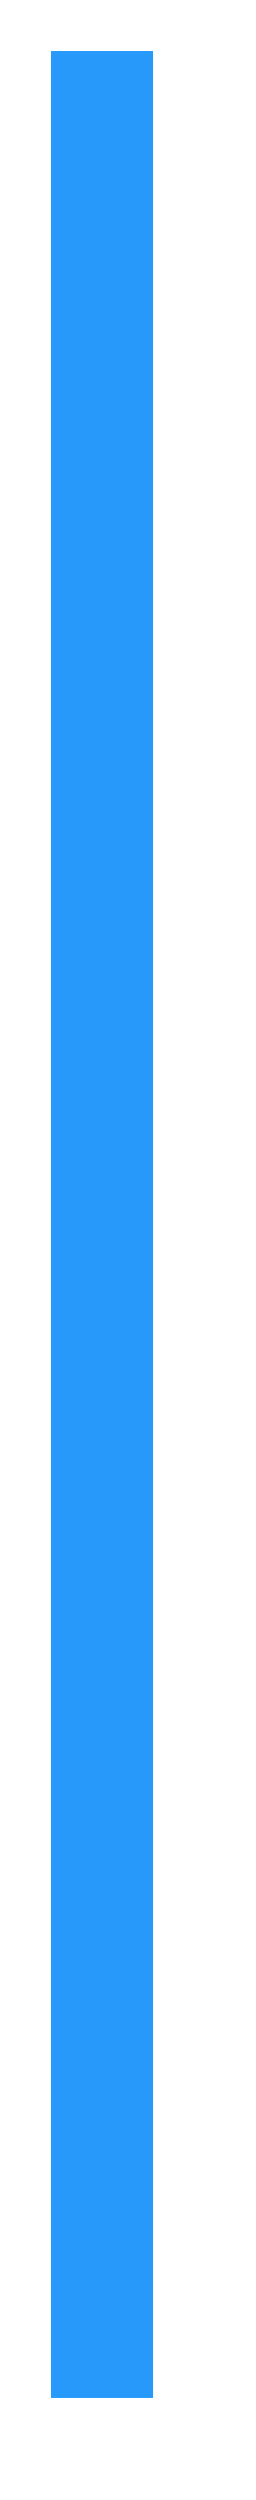
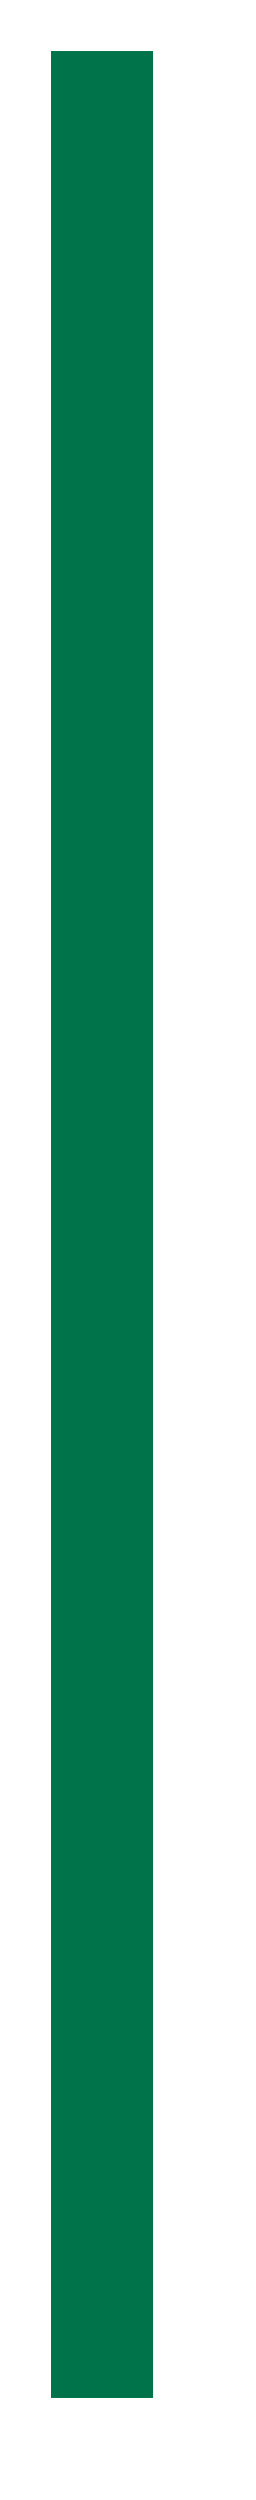
<svg xmlns="http://www.w3.org/2000/svg" version="1.1" width="5px" height="49px">
  <g transform="matrix(1 0 0 1 -247 -911 )">
-     <path d="M 249 912  L 249 958  " stroke-width="2" stroke="#2699fb" fill="none" />
+     <path d="M 249 912  L 249 958  " stroke-width="2" stroke="#00734a" fill="none" />
  </g>
</svg>
